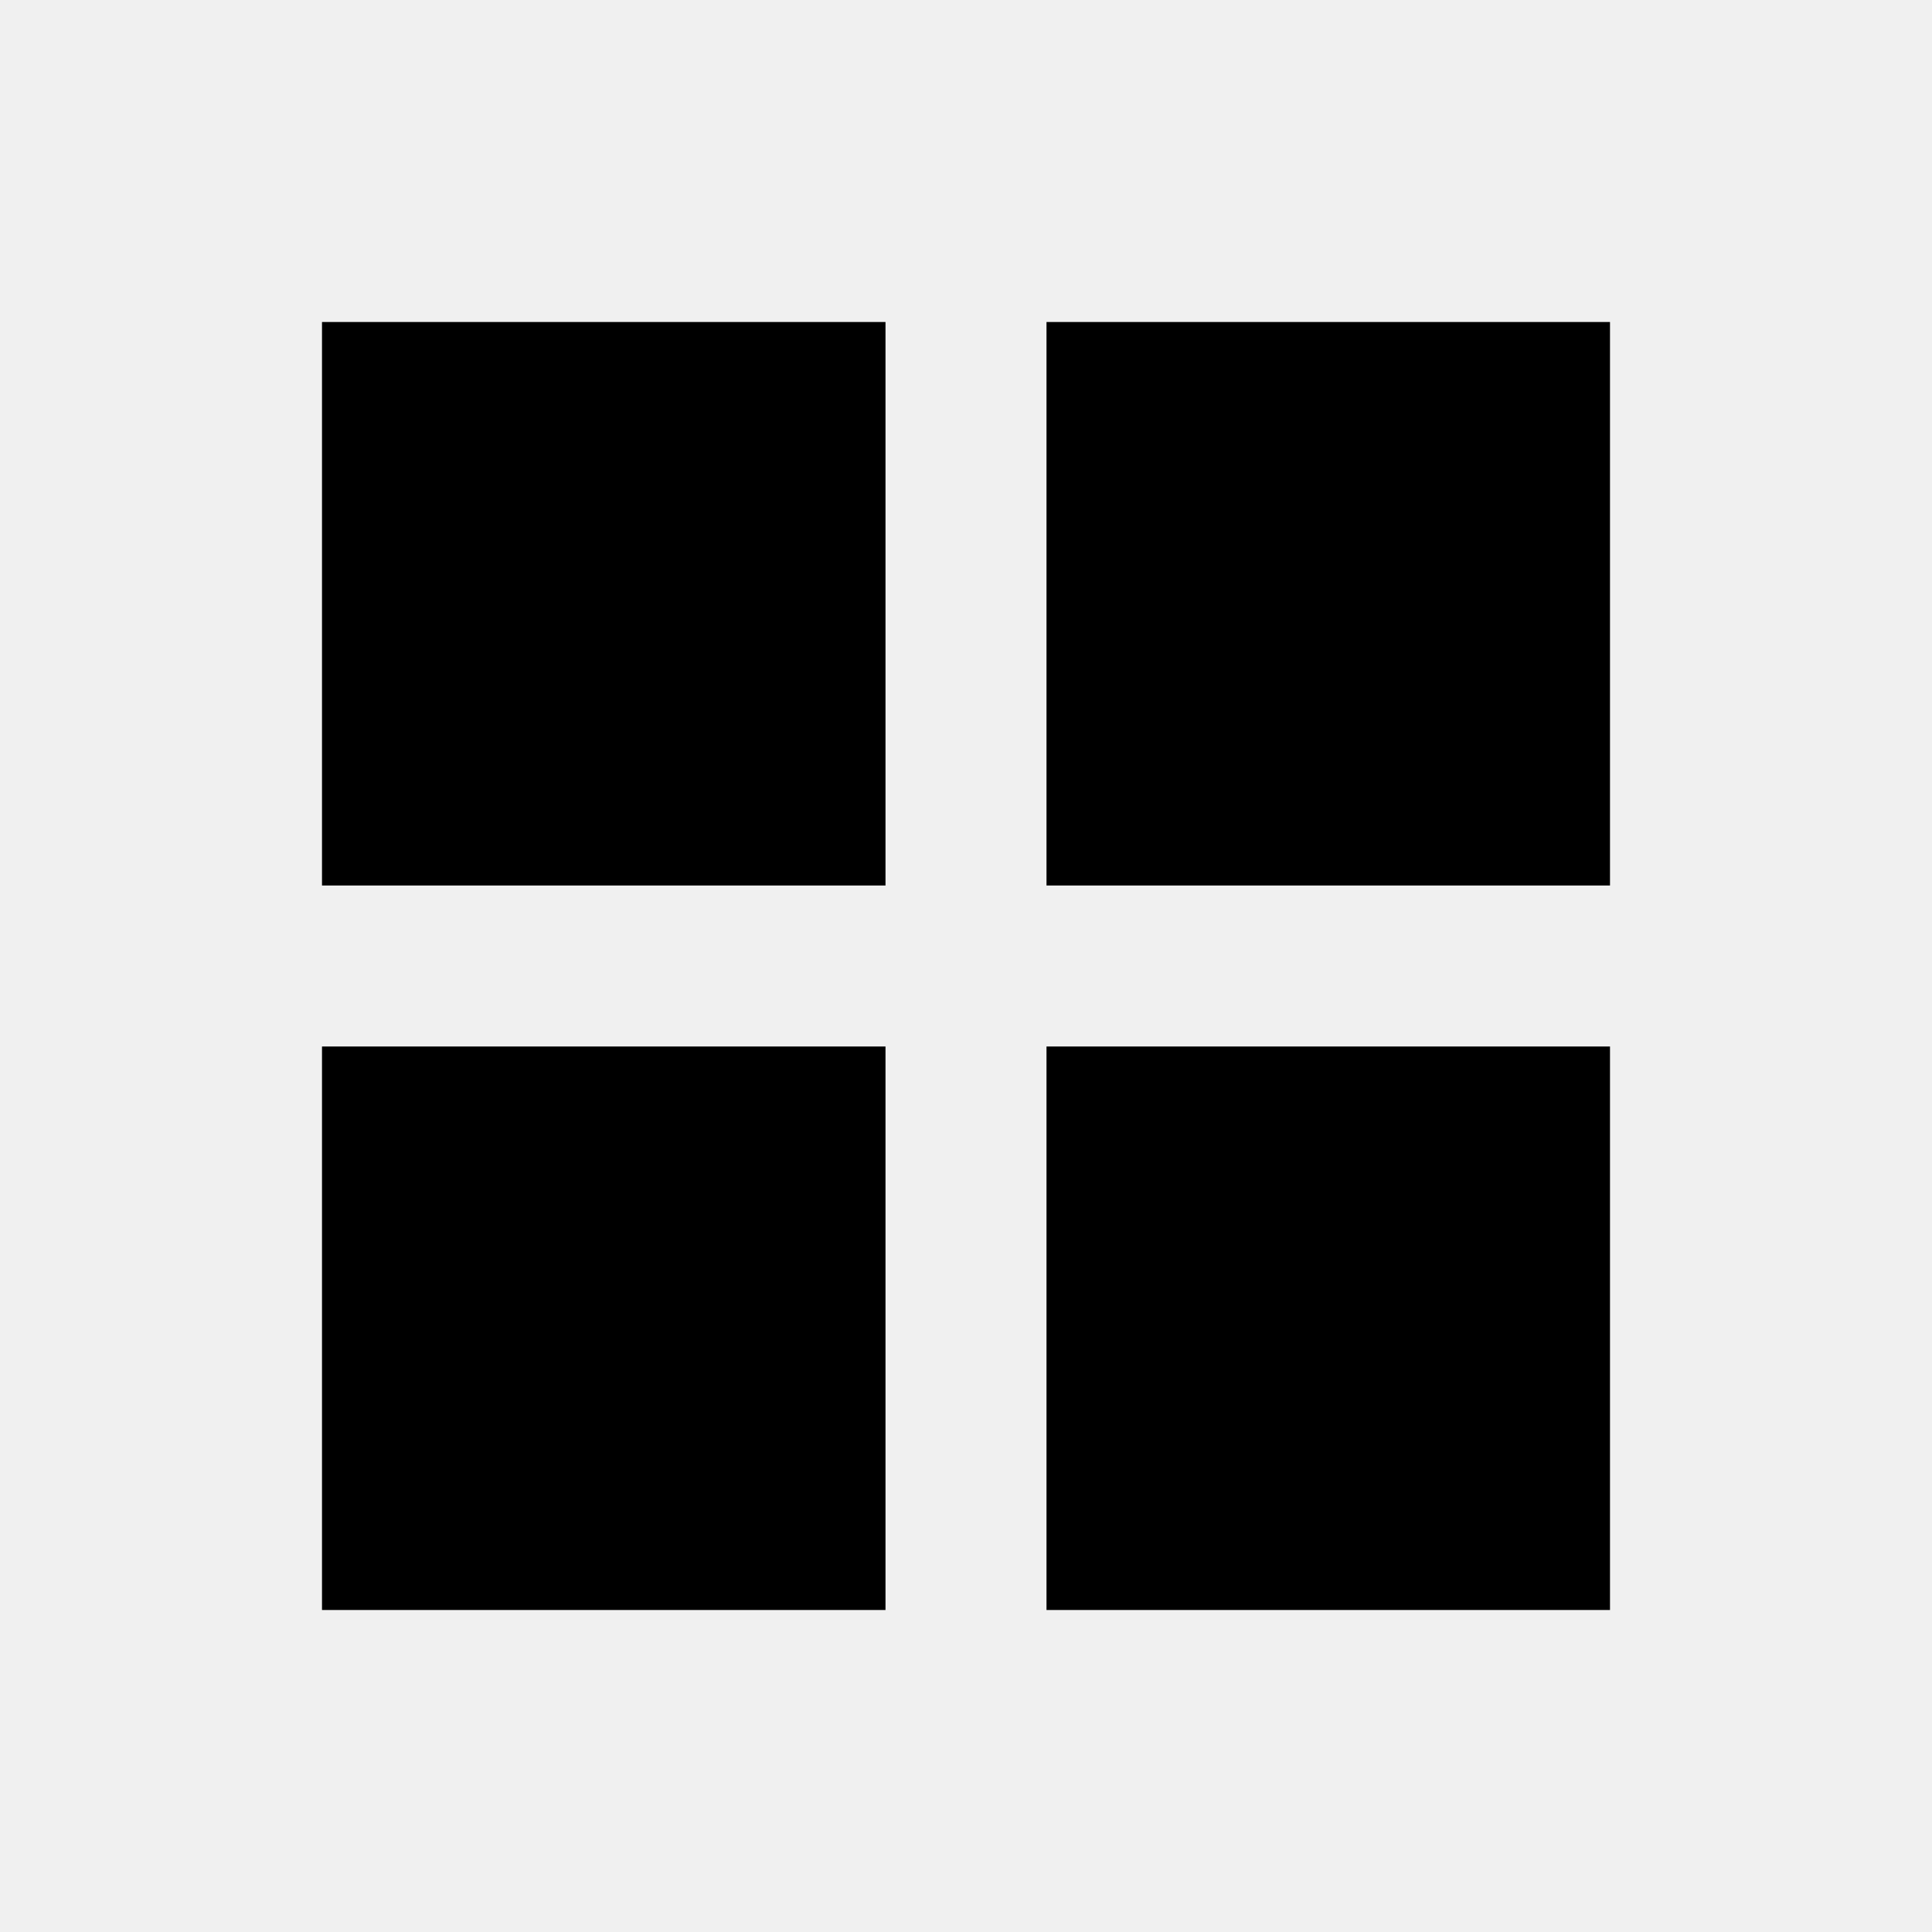
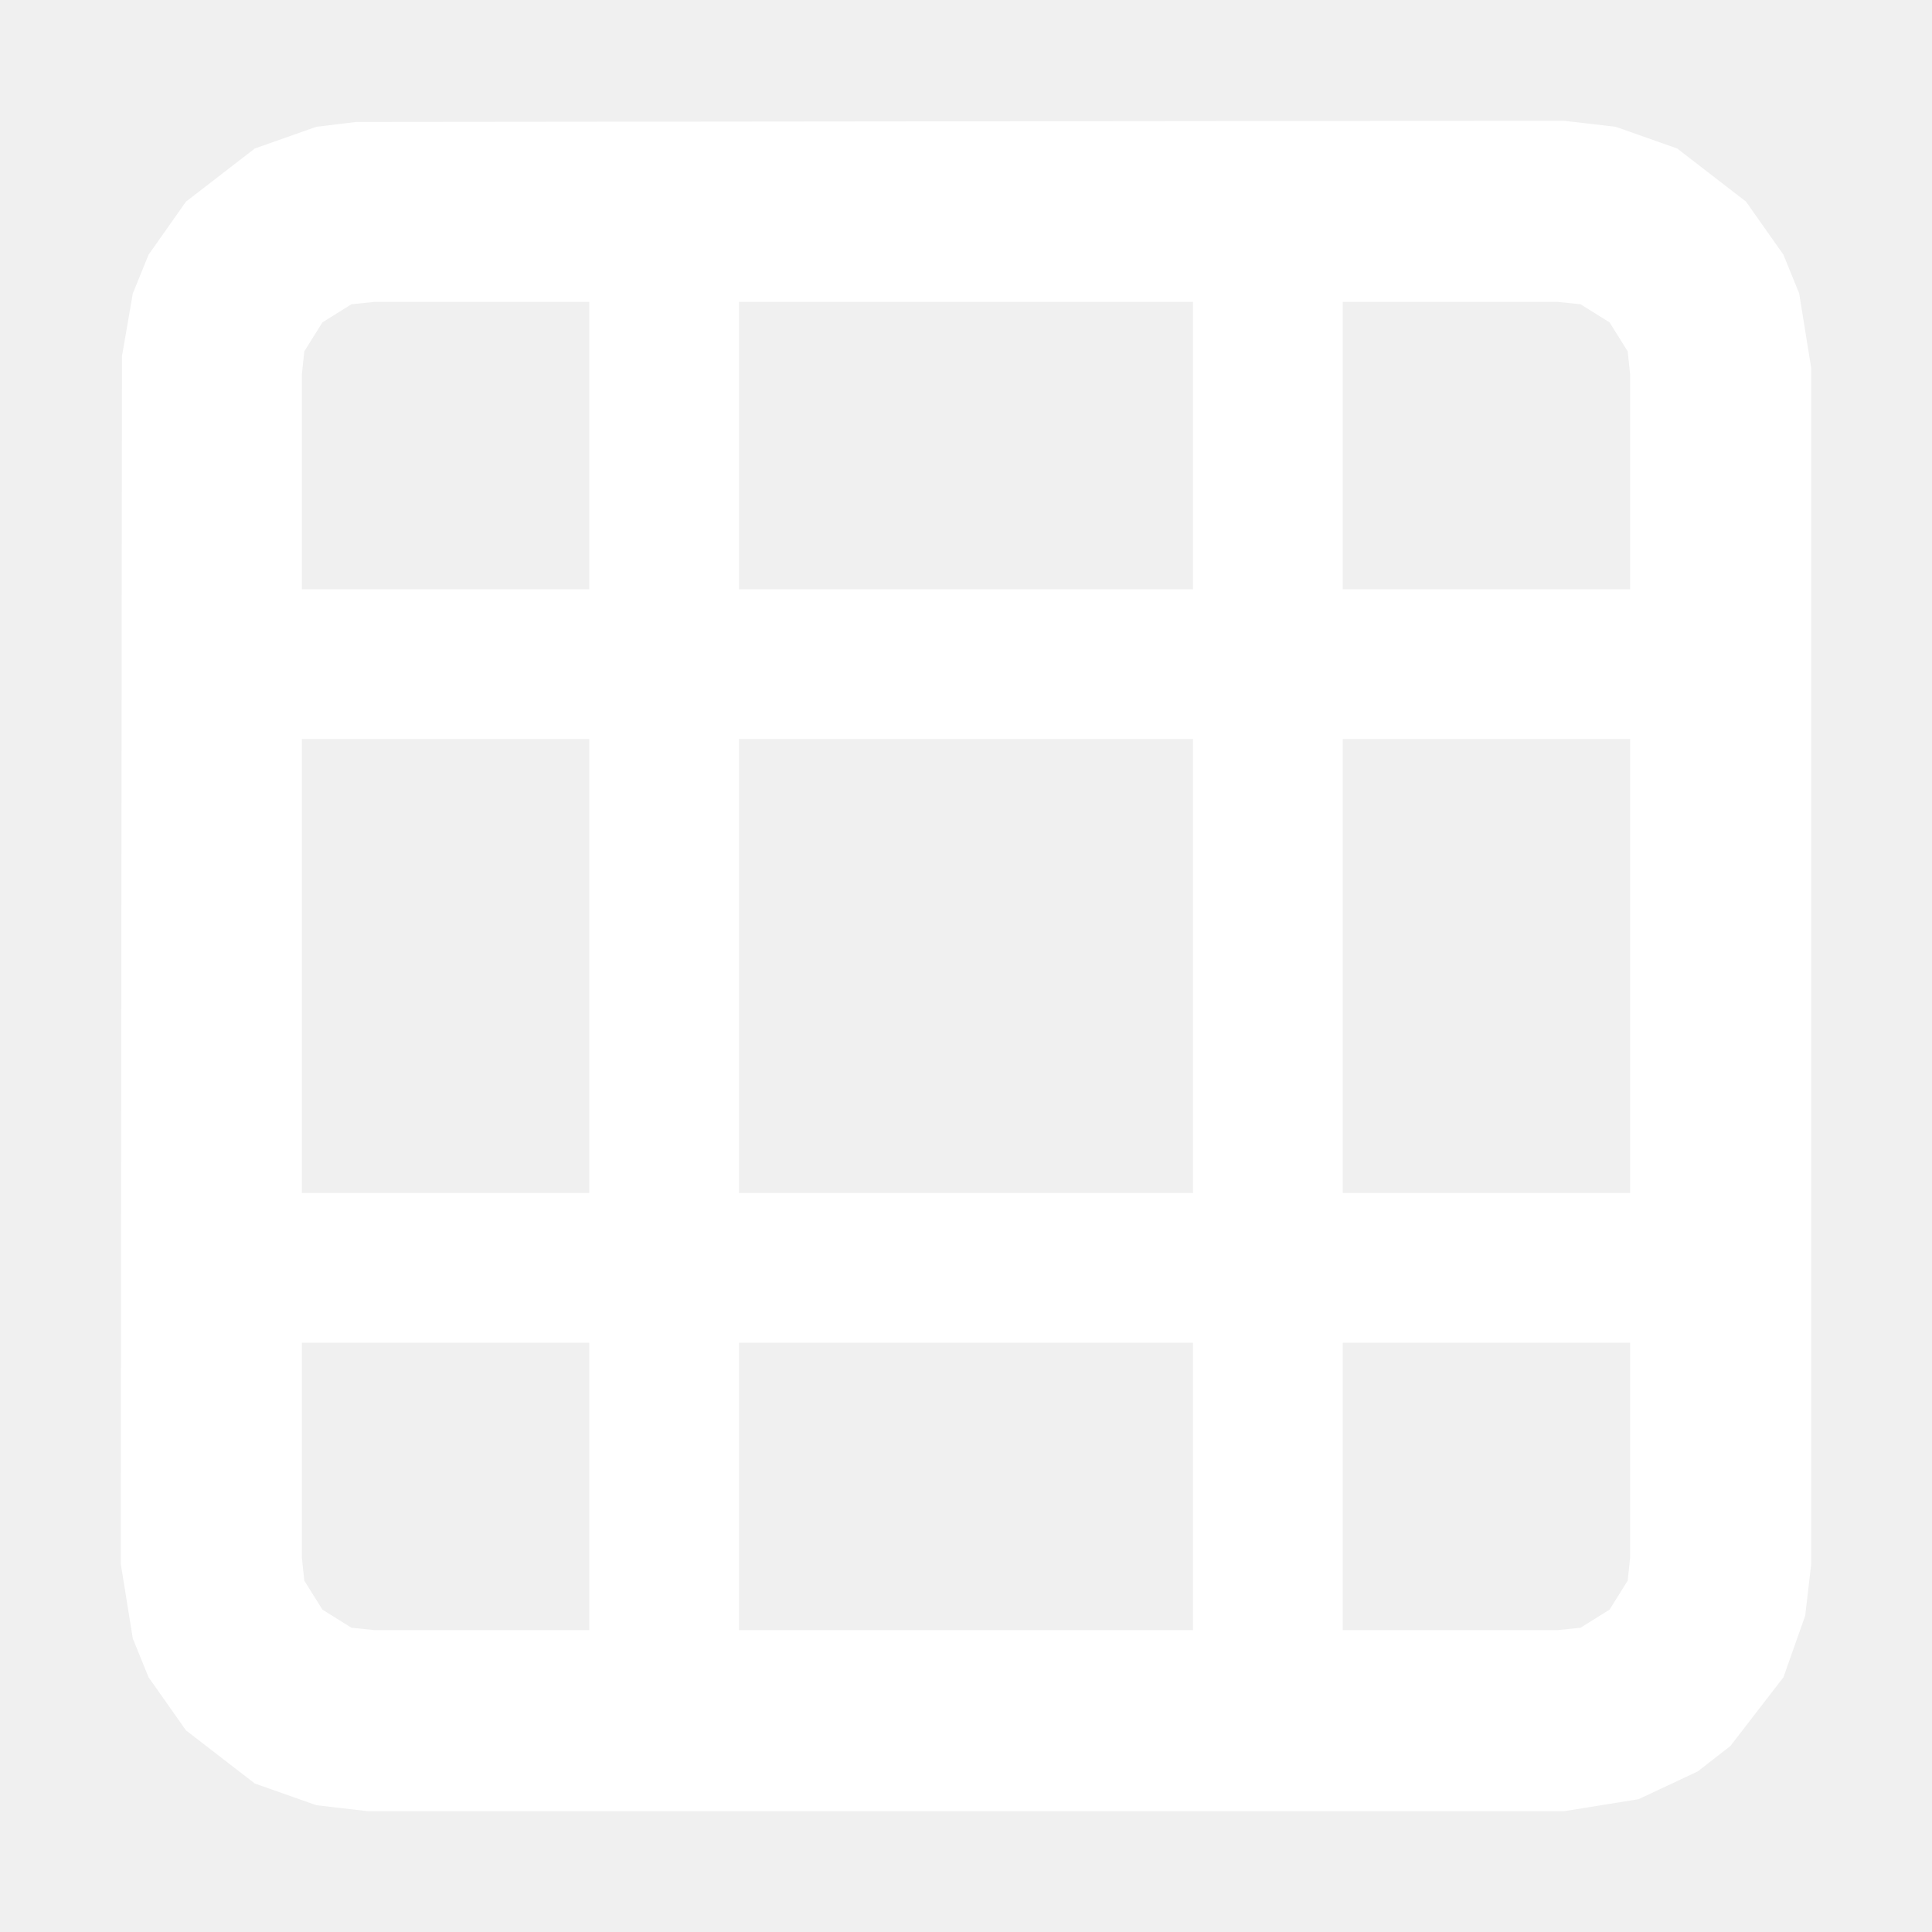
- <svg xmlns="http://www.w3.org/2000/svg" viewBox="0 0 24 24">
-   <path d="M4.00 4.00 L11.00 4.00 L11.00 11.00 L4.00 11.00 Z M13.00 4.00 L20.00 4.00 L20.00 11.00 L13.00 11.00 Z M4.00 13.00 L11.00 13.00 L11.00 20.00 L4.00 20.00 Z M13.00 13.00 L20.00 13.00 L20.00 20.00 L13.00 20.00 Z" />
+ <svg xmlns="http://www.w3.org/2000/svg" viewBox="0 0 16 16">
+   <path fill="#fff" d="M2.95 1.01L12.95 1L13.38 1.05L13.89 1.23L14.46 1.67L14.77 2.11L14.9 2.43L15 3.05L15 12.95L14.95 13.38L14.77 13.89L14.33 14.46L14.06 14.67L13.57 14.9L12.95 15L3.05 15L2.62 14.95L2.11 14.77L1.54 14.33L1.23 13.89L1.1 13.57L1 12.95L1.01 2.95L1.1 2.43L1.23 2.11L1.54 1.67L2.11 1.23L2.62 1.05ZM11.12 2.5L11.12 4.88L13.5 4.88L13.5 3.1L13.48 2.91L13.33 2.67L13.09 2.52L12.9 2.5ZM11.12 6.12L11.12 9.88L13.5 9.88L13.5 6.12ZM13.5 11.12L11.12 11.12L11.12 13.5L12.9 13.5L13.09 13.48L13.33 13.33L13.48 13.09L13.5 12.9ZM9.88 11.12L6.12 11.12L6.12 13.5L9.88 13.5ZM6.12 4.88L9.88 4.88L9.88 2.5L6.12 2.5ZM9.88 9.88L9.88 6.12L6.12 6.12L6.12 9.88ZM2.5 4.88L4.88 4.88L4.88 2.5L3.1 2.5L2.91 2.52L2.67 2.67L2.52 2.91L2.5 3.1ZM4.88 9.88L4.88 6.12L2.5 6.12L2.5 9.88ZM4.88 13.5L4.88 11.12L2.5 11.12L2.5 12.9L2.52 13.09L2.67 13.33L2.91 13.48L3.1 13.5Z" />
</svg>
